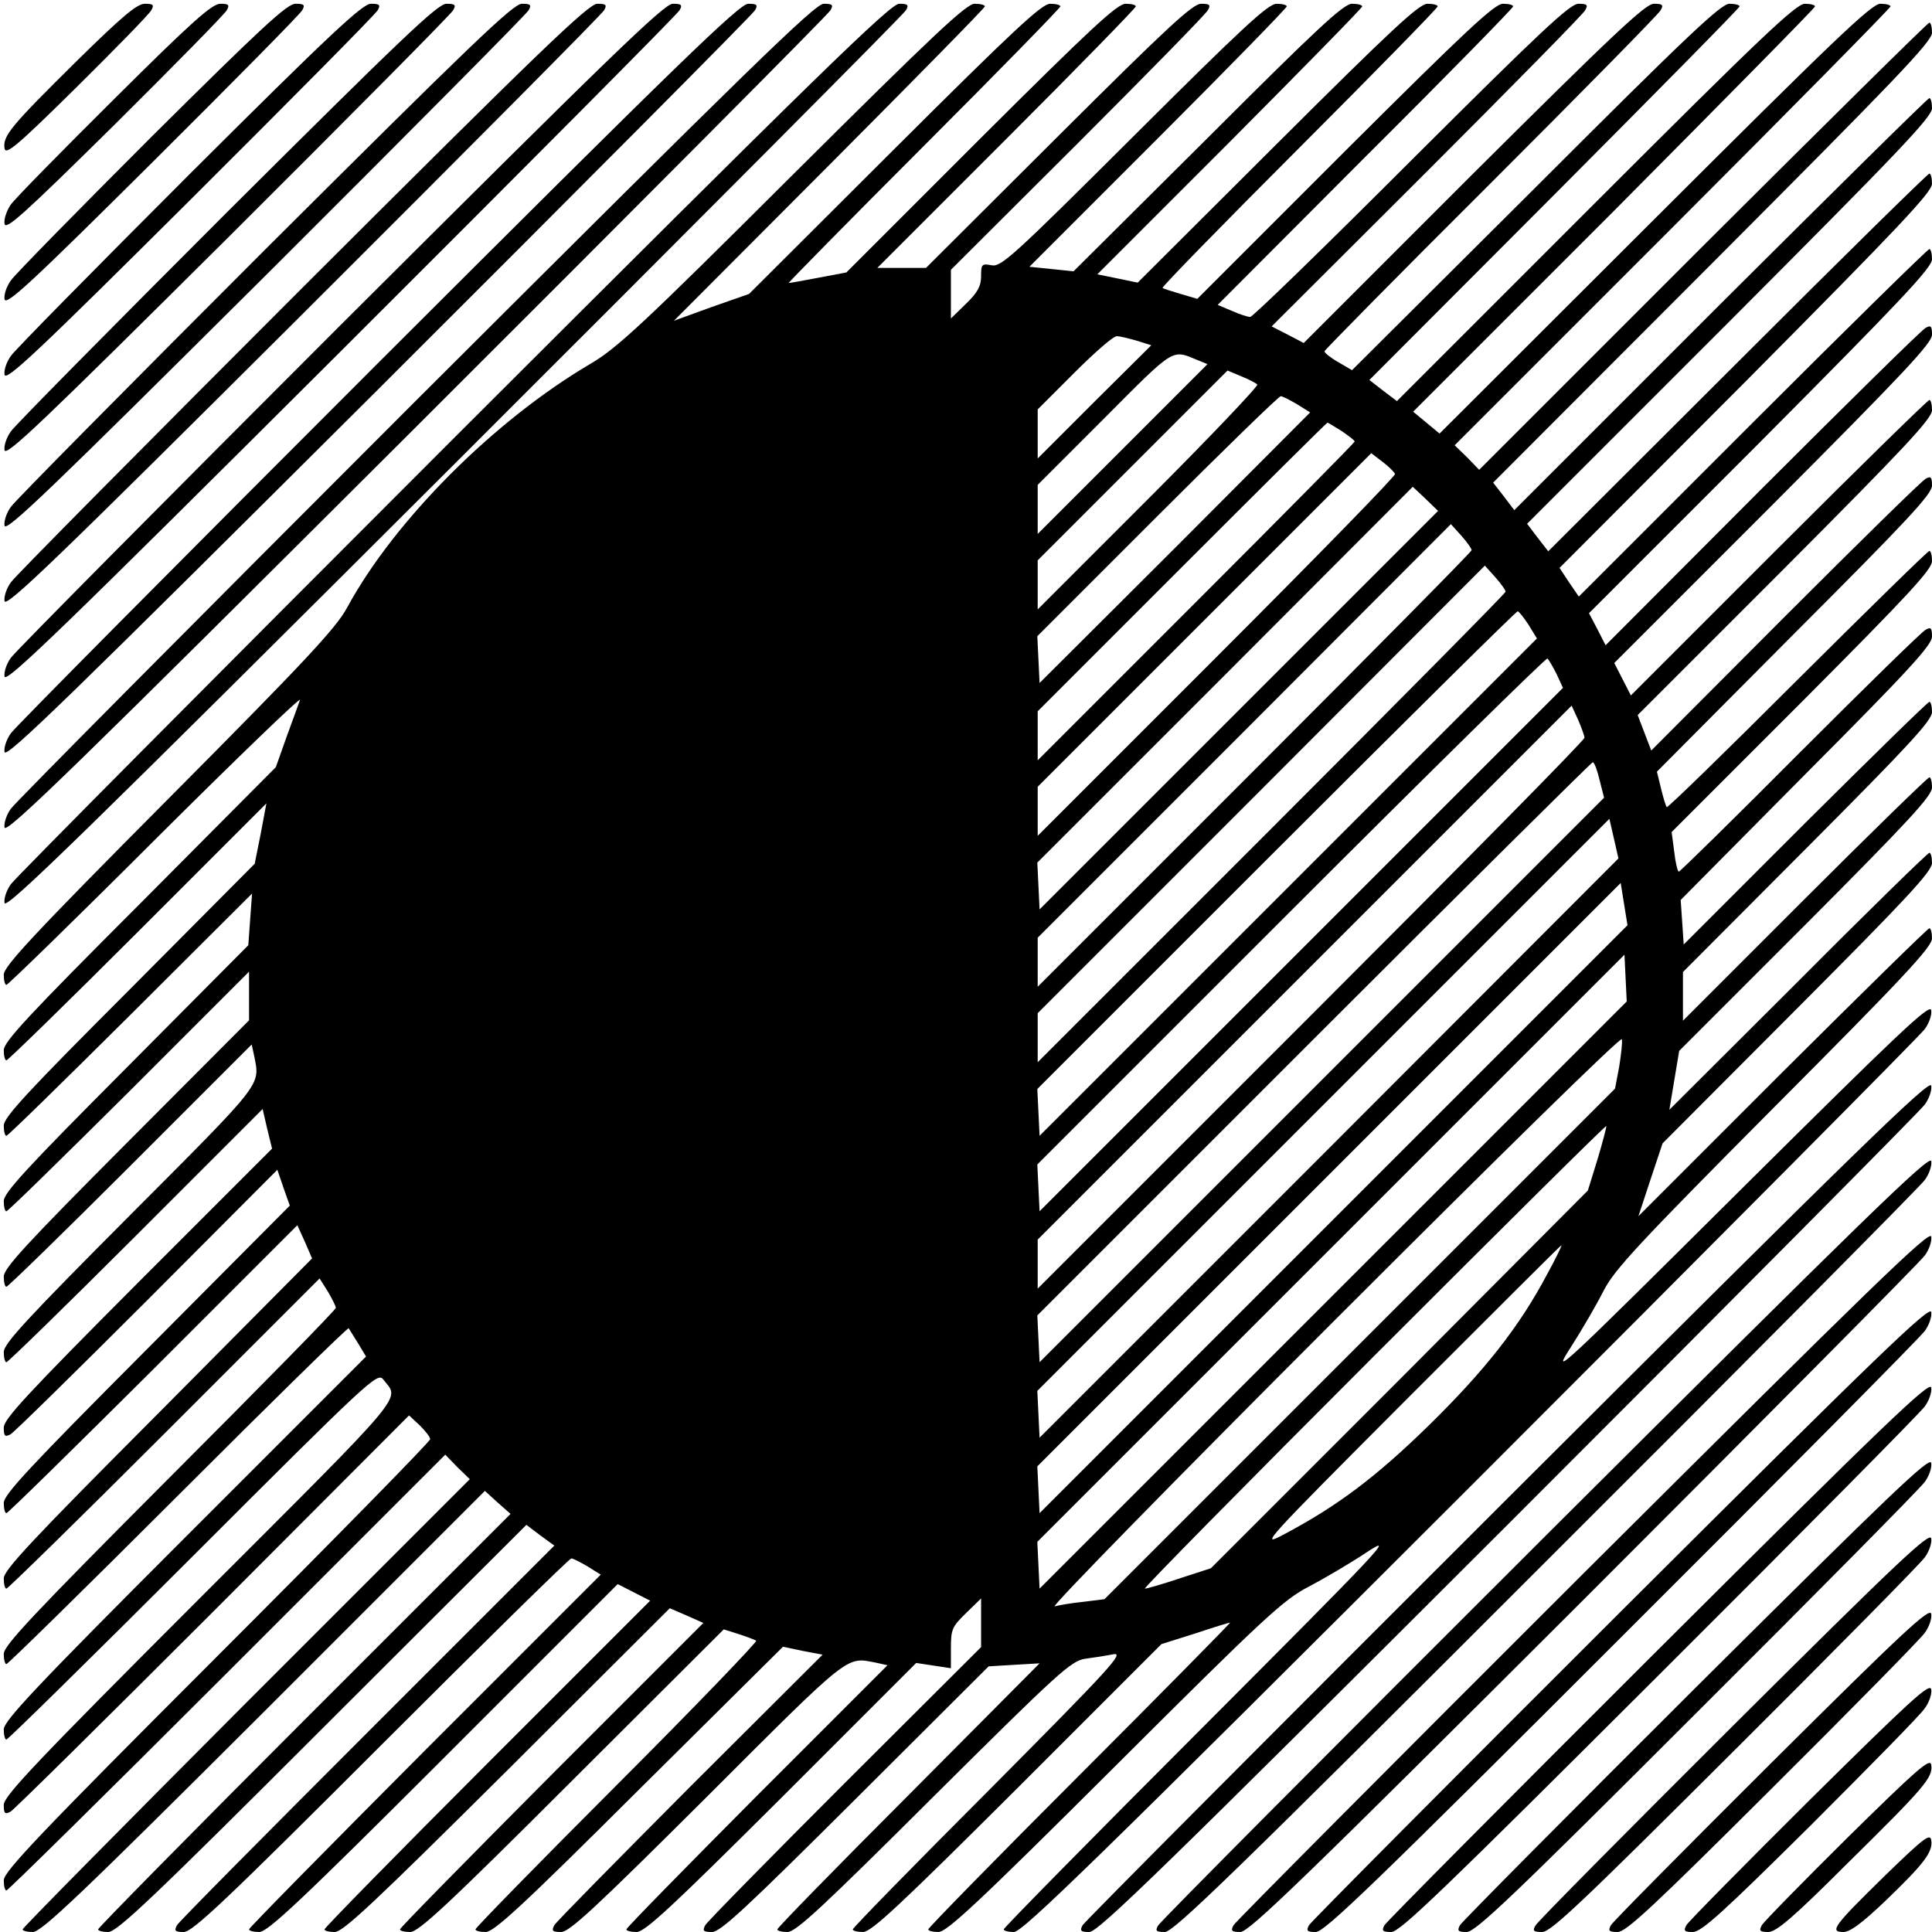
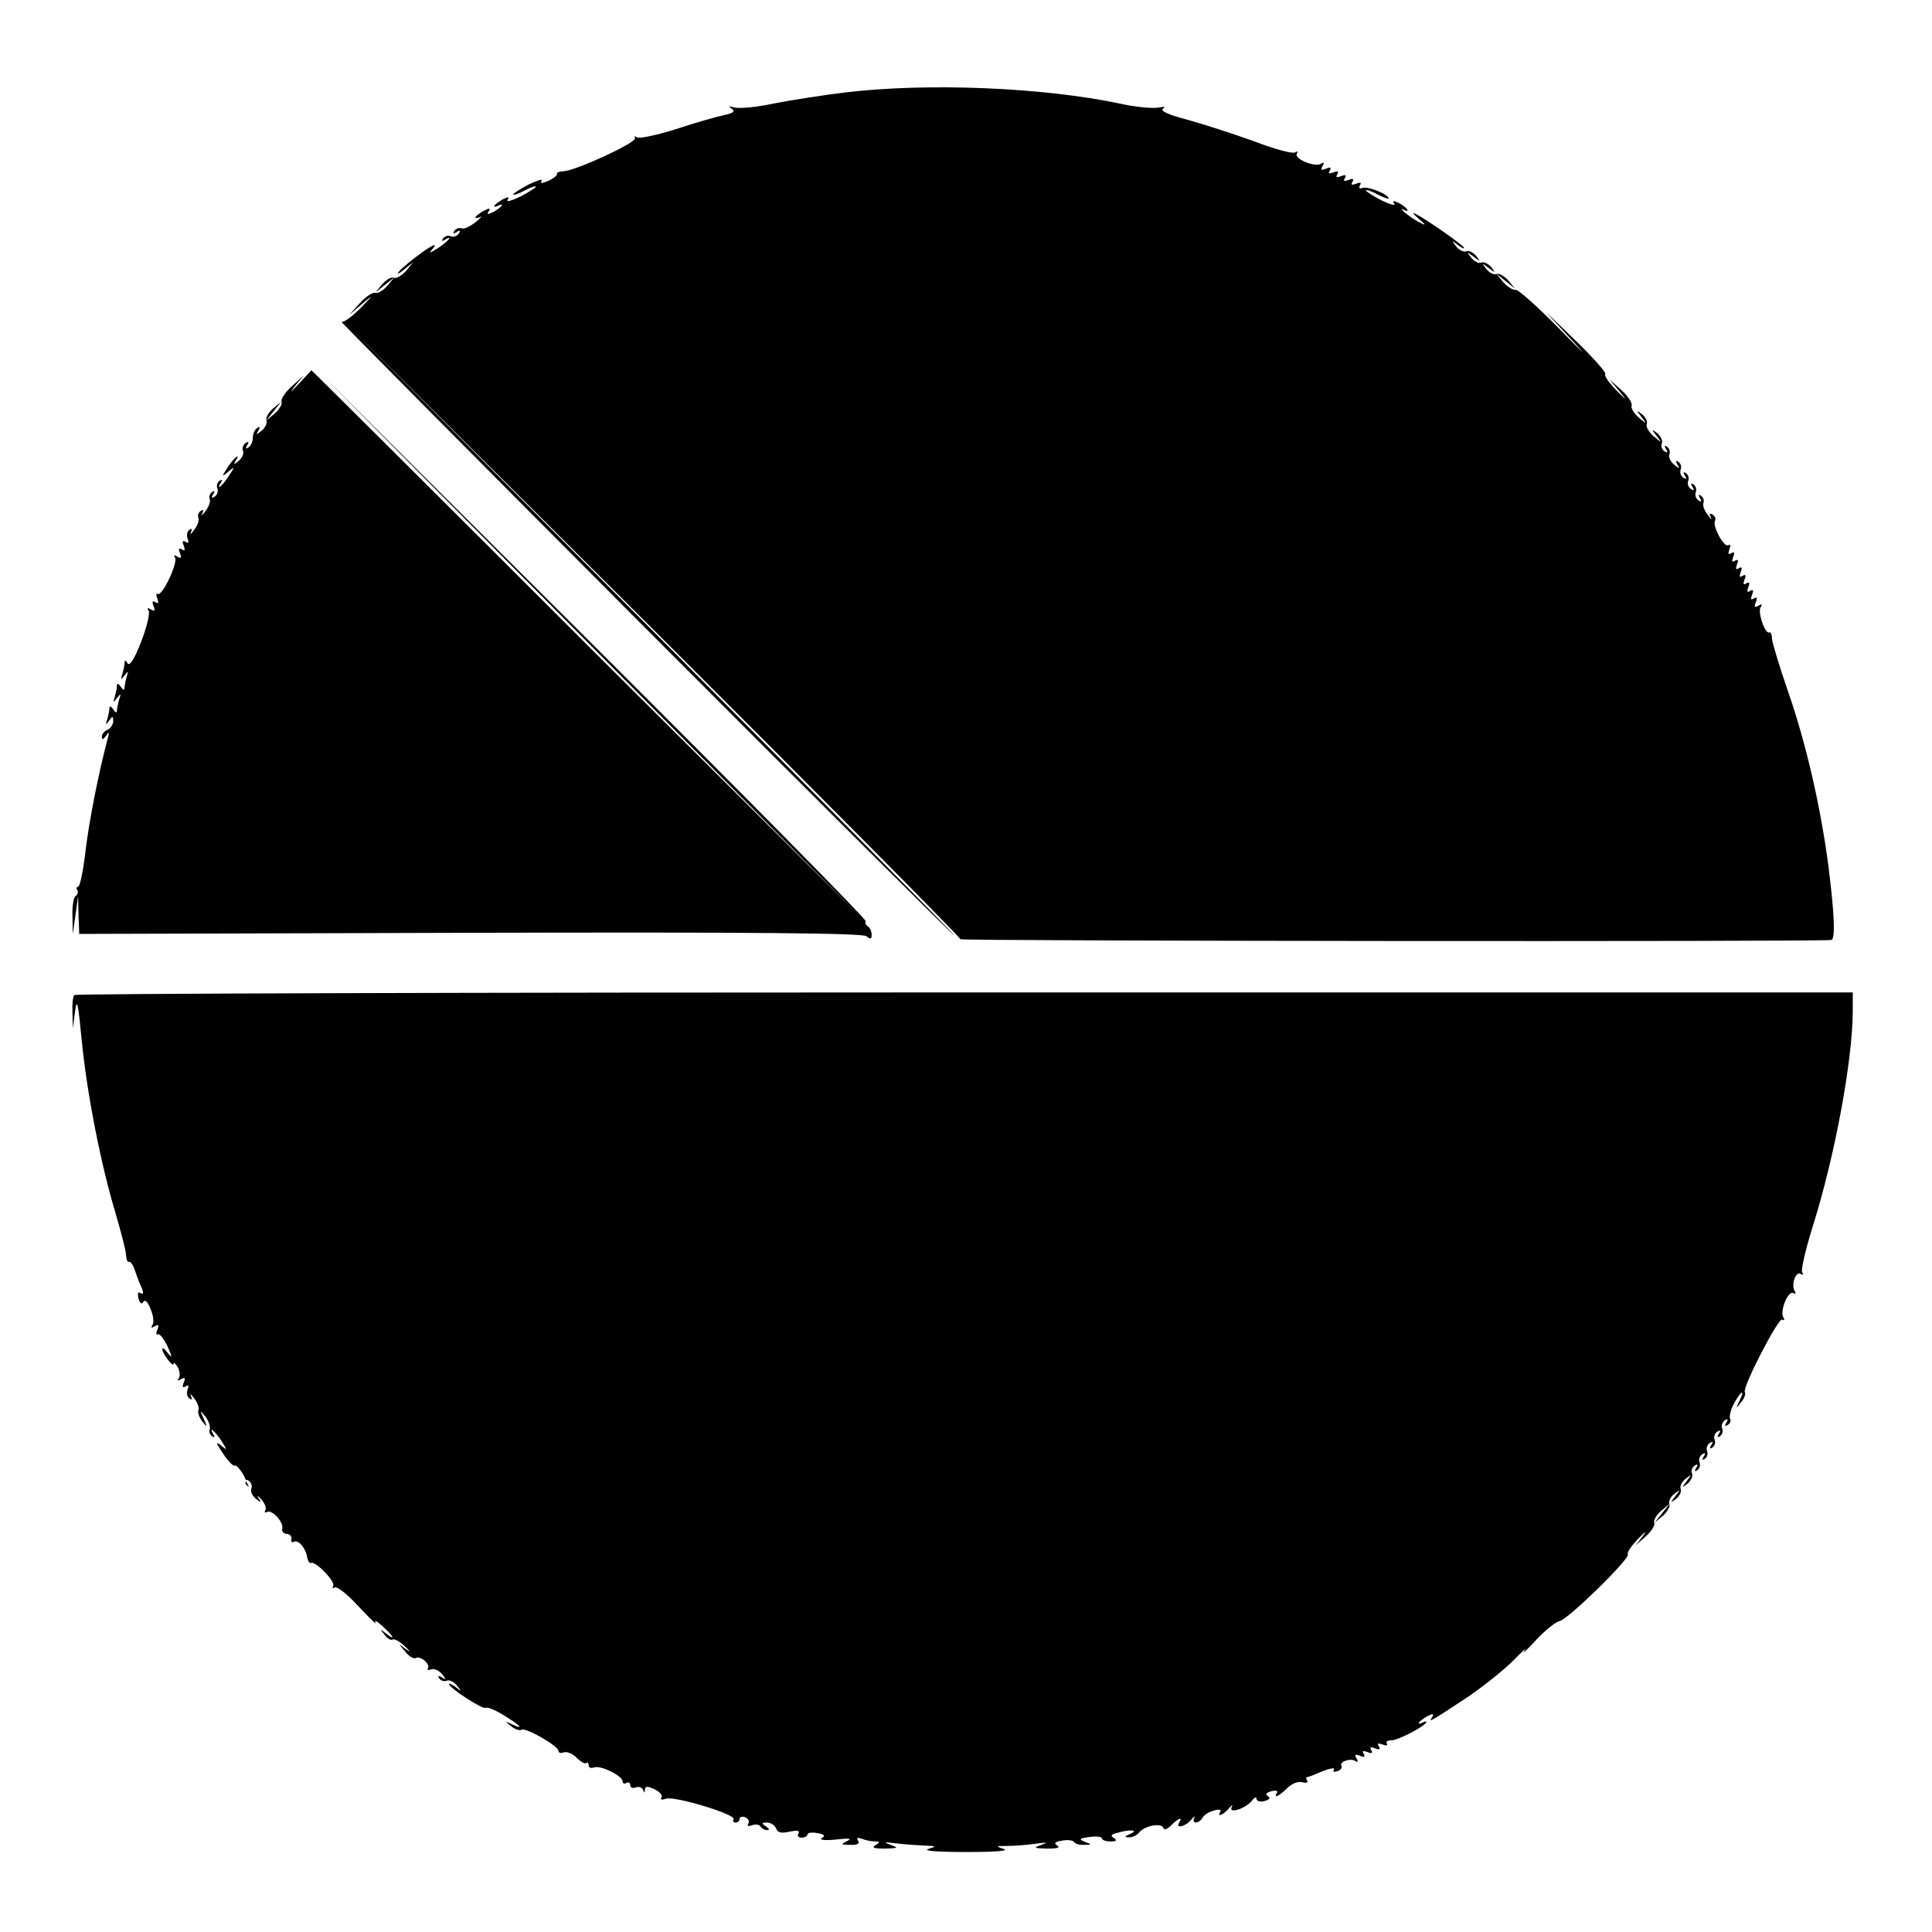
<svg xmlns="http://www.w3.org/2000/svg" version="1.0" width="512pt" height="512pt" viewBox="0 0 512 512" preserveAspectRatio="xMidYMid meet">
  <g transform="translate(0,512) scale(0.1,-0.1)" fill="#000000" stroke="none">
-     <path d="M203 4958 c-174 -172 -196 -198 -191 -231 3 -19 32 5 192 163 103 102 192 193 197 203 8 14 5 17 -17 17 -21 0 -60 -33 -181 -152z" />
-     <path d="M303 4858 c-140 -139 -264 -265 -275 -281 -10 -15 -18 -37 -16 -50 3 -18 49 23 292 263 158 157 292 293 297 303 8 14 5 17 -17 17 -22 0 -75 -47 -281 -252z" />
-     <path d="M402 4758 c-194 -194 -362 -365 -373 -381 -11 -15 -19 -37 -17 -50 4 -18 67 40 392 363 213 212 392 393 397 403 8 14 5 17 -18 17 -22 0 -89 -62 -381 -352z" />
-     <path d="M502 4658 c-249 -249 -462 -465 -473 -481 -11 -15 -19 -37 -17 -50 4 -18 84 57 492 463 268 267 492 493 497 503 8 14 5 17 -18 17 -22 0 -104 -76 -481 -452z" />
-     <path d="M602 4558 c-304 -304 -562 -565 -573 -581 -11 -15 -19 -37 -17 -50 4 -18 101 75 592 563 323 322 592 593 597 603 8 14 5 17 -18 17 -23 0 -118 -91 -581 -552z" />
-     <path d="M702 4458 c-359 -359 -662 -665 -673 -681 -11 -15 -19 -37 -17 -50 4 -18 118 92 692 663 378 377 692 693 697 703 8 14 5 17 -18 17 -23 0 -133 -106 -681 -652z" />
-     <path d="M802 4358 c-414 -414 -762 -765 -773 -781 -11 -15 -19 -37 -17 -50 4 -18 136 109 792 763 433 432 792 793 797 803 8 14 5 17 -18 17 -23 0 -148 -120 -781 -752z" />
-     <path d="M902 4258 c-469 -469 -862 -865 -873 -881 -11 -15 -19 -37 -17 -50 4 -18 153 126 892 863 488 487 892 893 897 903 8 14 5 17 -18 17 -23 0 -162 -135 -881 -852z" />
-     <path d="M1002 4158 c-524 -524 -962 -965 -973 -981 -11 -15 -19 -37 -17 -50 4 -18 170 144 992 963 543 542 992 993 997 1003 8 14 5 17 -18 17 -23 0 -177 -149 -981 -952z" />
-     <path d="M1102 4058 c-579 -579 -1062 -1065 -1073 -1081 -11 -15 -19 -37 -17 -50 4 -18 188 161 1092 1063 598 597 1092 1093 1097 1103 8 14 5 17 -18 17 -23 0 -191 -164 -1081 -1052z" />
-     <path d="M1202 3958 c-634 -634 -1162 -1165 -1173 -1181 -11 -15 -19 -37 -17 -50 4 -18 205 178 1192 1163 653 652 1192 1193 1197 1203 8 14 5 17 -18 17 -23 0 -206 -178 -1181 -1152z" />
-     <path d="M2100 4656 c-396 -395 -465 -459 -535 -500 -255 -150 -519 -414 -645 -646 -29 -54 -111 -142 -473 -506 -359 -361 -437 -445 -437 -467 0 -15 3 -27 7 -27 4 0 183 174 397 388 214 213 385 378 381 367 -4 -11 -20 -56 -36 -99 l-28 -79 -360 -362 c-296 -296 -361 -366 -361 -388 0 -15 3 -27 7 -27 4 0 161 153 348 340 l341 341 -15 -80 -16 -80 -332 -334 c-272 -272 -333 -338 -333 -360 0 -15 3 -27 7 -27 4 0 152 145 329 321 l322 321 -5 -68 -5 -69 -324 -326 c-264 -265 -324 -330 -324 -352 0 -15 3 -27 7 -27 4 0 150 143 325 317 l318 318 0 -65 0 -64 -325 -326 c-265 -266 -325 -331 -325 -353 0 -15 3 -27 7 -27 4 0 152 144 329 321 l321 321 7 -32 c15 -78 25 -65 -329 -420 -274 -275 -335 -341 -335 -363 0 -15 3 -27 7 -27 4 0 159 151 343 335 l336 336 12 -52 13 -53 -356 -356 c-293 -294 -355 -361 -355 -383 0 -23 3 -26 18 -18 9 5 172 165 362 355 l345 346 16 -47 17 -48 -379 -381 c-311 -312 -379 -385 -379 -407 0 -15 3 -27 7 -27 4 0 179 172 389 381 l382 382 20 -44 19 -44 -408 -411 c-336 -337 -409 -415 -409 -437 0 -15 3 -27 7 -27 4 0 193 185 419 411 l411 411 22 -35 c11 -19 21 -38 21 -43 0 -5 -198 -207 -440 -449 -363 -364 -440 -446 -440 -468 0 -15 3 -27 7 -27 4 0 209 201 455 447 246 246 449 445 452 443 2 -3 13 -21 25 -40 l21 -35 -480 -480 c-397 -397 -480 -486 -480 -508 0 -15 3 -27 7 -27 4 0 227 219 495 487 465 465 488 486 503 468 44 -57 77 -18 -484 -579 -435 -435 -521 -526 -521 -549 0 -23 3 -26 18 -18 9 5 251 244 537 530 l519 520 28 -26 c15 -15 28 -31 28 -37 0 -6 -254 -265 -565 -576 -469 -469 -565 -570 -565 -593 0 -15 3 -27 7 -27 4 0 268 260 585 577 l578 578 32 -33 33 -32 -593 -593 c-325 -326 -592 -596 -592 -600 0 -4 12 -7 27 -7 23 0 127 99 613 584 l585 585 34 -31 34 -30 -547 -547 c-300 -300 -546 -550 -546 -554 0 -4 12 -7 27 -7 23 0 120 92 568 540 l540 539 37 -28 37 -27 -495 -495 c-272 -272 -500 -502 -505 -511 -8 -15 -5 -18 18 -18 23 0 110 82 523 495 272 272 499 495 504 495 5 0 24 -10 43 -21 l35 -22 -466 -466 c-256 -257 -466 -470 -466 -474 0 -4 12 -7 27 -7 22 0 108 80 489 461 l461 461 43 -22 43 -22 -432 -432 c-237 -237 -431 -435 -431 -439 0 -4 12 -7 27 -7 22 0 103 76 458 429 l430 429 44 -19 45 -20 -402 -402 c-221 -222 -402 -406 -402 -410 0 -4 12 -7 27 -7 22 0 99 71 429 401 l402 401 38 -12 c22 -7 43 -15 48 -18 4 -2 -161 -174 -368 -381 -207 -207 -376 -380 -376 -384 0 -4 12 -7 27 -7 22 0 96 68 407 378 l381 378 52 -11 53 -10 -351 -350 c-192 -193 -355 -358 -360 -367 -8 -15 -5 -18 18 -18 22 0 90 63 388 360 381 381 367 369 445 354 l32 -7 -346 -346 c-190 -191 -346 -350 -346 -354 0 -4 12 -7 27 -7 22 0 92 65 384 356 l357 357 46 -7 46 -7 0 53 c0 50 3 57 40 93 l40 39 0 -65 0 -64 -361 -360 c-198 -198 -365 -368 -370 -377 -8 -15 -5 -18 18 -18 22 0 89 62 380 352 l353 352 67 4 68 4 -347 -349 c-192 -192 -348 -352 -348 -356 0 -4 12 -7 27 -7 22 0 92 65 387 359 330 328 364 359 401 365 22 3 56 8 75 12 31 6 -3 -32 -327 -358 -200 -200 -363 -367 -363 -371 0 -4 12 -7 27 -7 22 0 95 68 409 381 l382 382 89 28 c48 16 90 29 93 29 2 0 -176 -181 -398 -403 -221 -221 -402 -406 -402 -410 0 -4 12 -7 27 -7 22 0 105 77 468 439 398 397 447 442 513 476 40 21 110 62 155 92 76 50 42 14 -440 -469 -288 -288 -523 -527 -523 -531 0 -4 12 -7 27 -7 23 0 218 190 1211 1182 651 651 1192 1195 1203 1211 11 15 19 37 17 50 -4 18 -86 -60 -507 -478 -484 -481 -501 -497 -448 -415 30 47 69 114 87 150 29 56 92 124 452 486 344 345 418 425 418 447 0 15 -3 27 -7 27 -4 0 -179 -172 -389 -381 l-382 -382 32 97 32 96 357 358 c292 293 357 363 357 385 0 15 -3 27 -7 27 -4 0 -161 -153 -348 -341 l-341 -340 13 78 13 78 335 335 c274 275 335 341 335 363 0 15 -3 27 -7 27 -4 0 -153 -145 -330 -322 l-323 -323 0 65 0 64 330 331 c269 270 330 336 330 358 0 15 -3 27 -7 27 -4 0 -152 -145 -329 -321 l-322 -322 -4 59 -4 59 333 336 c274 275 333 340 333 362 0 23 -3 26 -17 18 -10 -5 -160 -152 -333 -325 -173 -174 -318 -316 -321 -316 -3 0 -9 24 -12 52 l-7 53 345 345 c282 283 345 351 345 373 0 15 -3 27 -7 27 -4 0 -161 -154 -350 -342 -188 -188 -344 -340 -346 -337 -2 2 -9 24 -15 49 l-11 45 364 366 c301 301 365 370 365 392 0 23 -3 26 -17 18 -10 -5 -178 -170 -373 -365 l-354 -355 -18 47 -18 47 390 390 c320 321 390 396 390 418 0 15 -3 27 -7 27 -4 0 -184 -176 -399 -391 l-392 -392 -22 43 -22 43 421 421 c349 350 421 427 421 449 0 23 -3 26 -17 18 -10 -5 -205 -197 -433 -425 l-415 -416 -22 43 -22 42 455 455 c374 376 454 461 454 483 0 15 -3 27 -7 27 -4 0 -215 -207 -468 -460 l-461 -461 -26 38 -25 38 494 495 c407 410 493 501 493 523 0 15 -3 27 -7 27 -4 0 -233 -225 -509 -501 l-501 -500 -28 36 -28 37 537 537 c444 445 536 541 536 564 0 15 -3 27 -7 27 -4 0 -253 -246 -554 -546 l-546 -546 -28 37 -28 36 581 582 c483 484 582 587 582 610 0 15 -3 27 -7 27 -4 0 -274 -267 -600 -592 l-593 -593 -32 33 -33 32 578 578 c317 317 577 581 577 585 0 4 -12 7 -27 7 -23 0 -124 -97 -598 -570 l-570 -569 -35 29 -35 29 533 533 c292 294 532 537 532 541 0 4 -12 7 -27 7 -23 0 -118 -90 -554 -526 l-527 -527 -37 28 -36 28 490 491 c270 271 491 495 491 499 0 4 -12 7 -27 7 -22 0 -111 -84 -513 -486 l-487 -485 -36 21 c-21 12 -37 25 -37 29 0 3 198 204 441 446 242 242 445 448 450 458 8 14 5 17 -18 17 -22 0 -103 -76 -478 -449 l-450 -450 -42 22 -43 22 411 410 c226 226 415 418 420 428 8 14 5 17 -18 17 -22 0 -98 -71 -443 -415 -228 -228 -420 -415 -427 -415 -6 0 -28 7 -48 16 l-38 16 391 392 c216 215 392 395 392 399 0 4 -12 7 -27 7 -22 0 -97 -70 -419 -391 l-391 -391 -44 13 c-24 7 -46 14 -48 16 -3 2 160 169 362 371 202 202 367 371 367 375 0 4 -12 7 -27 7 -22 0 -94 -67 -397 -369 l-371 -370 -53 11 -54 11 351 351 c193 194 351 355 351 359 0 4 -12 7 -27 7 -22 0 -91 -64 -382 -355 l-356 -354 -58 6 -59 6 341 341 c188 188 341 345 341 349 0 4 -12 7 -27 7 -22 0 -91 -64 -377 -349 -321 -320 -353 -349 -378 -344 -26 5 -28 3 -28 -29 0 -26 -9 -43 -40 -73 l-40 -39 0 65 0 64 336 335 c184 184 340 343 345 353 8 14 5 17 -18 17 -22 0 -88 -61 -378 -350 l-351 -350 -64 0 -65 0 343 343 c188 188 342 346 342 350 0 4 -12 7 -27 7 -22 0 -92 -65 -384 -356 l-356 -356 -74 -14 c-41 -8 -76 -14 -79 -14 -2 0 158 163 358 363 199 199 362 366 362 370 0 4 -12 7 -27 7 -22 0 -96 -69 -412 -384 l-386 -385 -100 -35 -99 -36 412 413 c226 227 412 416 412 420 0 4 -12 7 -27 7 -22 0 -107 -80 -483 -454z m913 -439 l38 -12 -151 -150 -150 -150 0 65 0 65 97 97 c54 54 104 98 113 97 8 0 32 -6 53 -12z m160 -51 l27 -11 -225 -225 -225 -225 0 65 0 65 177 177 c188 189 178 182 246 154z m159 -65 c4 -3 -125 -139 -287 -301 l-295 -295 0 65 0 65 251 251 252 252 36 -15 c20 -8 39 -18 43 -22z m105 -52 l35 -22 -358 -359 -359 -358 -3 62 -3 62 318 318 c175 175 322 318 327 318 5 0 24 -10 43 -21z m118 -71 c19 -13 35 -25 35 -28 0 -3 -189 -194 -420 -425 l-420 -420 0 65 0 65 382 382 c211 211 384 383 386 383 1 0 18 -10 37 -22z m142 -114 c2 -5 -211 -223 -472 -484 l-475 -475 0 65 0 65 442 442 442 442 30 -23 c16 -12 31 -27 33 -32z m-414 -626 l-528 -528 -3 62 -3 62 498 498 497 498 34 -32 33 -32 -528 -528z m617 424 c0 -4 -259 -266 -575 -582 l-575 -575 0 65 0 65 548 548 547 548 28 -31 c15 -17 27 -34 27 -38z m90 -110 c0 -4 -279 -286 -620 -627 l-620 -620 0 65 0 65 593 593 592 593 28 -31 c15 -17 27 -34 27 -38z m61 -88 l22 -36 -659 -659 -659 -659 -3 62 -3 62 633 633 c348 348 636 633 640 633 3 0 16 -16 29 -36z m74 -130 l17 -37 -693 -693 -694 -694 -3 62 -3 62 672 672 c370 370 676 671 680 669 3 -3 14 -21 24 -41z m74 -169 c1 -6 -325 -336 -724 -735 l-725 -725 0 65 0 65 708 708 707 707 17 -37 c9 -21 17 -43 17 -48z m40 -112 l12 -47 -748 -748 -748 -748 -3 62 -3 62 733 733 c403 403 736 733 739 733 4 0 12 -21 18 -47z m-717 -976 l-767 -767 -3 62 -3 62 758 758 758 758 12 -52 12 -53 -767 -768z m12 -188 l-779 -779 -3 62 -3 62 773 773 773 773 9 -56 9 -56 -779 -779z m-1 -201 l-778 -778 -3 62 -3 62 778 778 778 778 3 -62 3 -62 -778 -778z m758 605 l-11 -58 -677 -677 -676 -676 -56 -7 c-31 -3 -65 -9 -76 -12 -11 -2 322 338 740 756 444 444 761 755 763 747 2 -8 -2 -41 -7 -73z m-57 -244 l-26 -84 -499 -501 -500 -500 -83 -27 c-45 -15 -86 -27 -92 -27 -5 0 268 277 606 615 338 338 615 613 617 611 1 -1 -9 -40 -23 -87z m-134 -306 c-73 -138 -165 -255 -313 -400 -141 -138 -243 -214 -382 -288 -69 -37 -63 -30 330 364 220 220 401 401 403 401 2 0 -15 -35 -38 -77z" />
-     <path d="M3996 1150 c-614 -613 -1122 -1123 -1127 -1132 -8 -15 -5 -18 18 -18 23 0 196 168 1111 1082 596 596 1092 1095 1103 1111 11 15 19 37 17 50 -4 18 -193 -166 -1122 -1093z" />
-     <path d="M4096 1050 c-559 -558 -1022 -1023 -1027 -1033 -8 -14 -5 -17 18 -17 23 0 181 153 1011 983 541 540 992 994 1003 1010 11 15 19 37 17 50 -4 18 -175 -149 -1022 -993z" />
-     <path d="M4196 950 c-504 -503 -922 -923 -927 -932 -8 -15 -5 -18 18 -18 23 0 167 139 911 882 486 486 892 895 903 911 11 15 19 37 17 50 -4 18 -158 -132 -922 -893z" />
-     <path d="M4296 850 c-449 -448 -822 -823 -827 -832 -8 -15 -5 -18 18 -18 23 0 152 124 811 783 431 430 792 794 803 810 11 15 19 37 17 50 -4 18 -141 -114 -822 -793z" />
-     <path d="M4396 750 c-394 -393 -722 -723 -727 -732 -8 -15 -5 -18 18 -18 23 0 137 110 711 683 376 375 692 694 703 710 11 15 19 37 17 50 -4 18 -124 -97 -722 -693z" />
-     <path d="M4496 650 c-339 -338 -622 -623 -627 -632 -8 -15 -5 -18 18 -18 23 0 123 95 611 583 321 320 592 594 603 610 11 15 19 37 17 50 -4 18 -106 -80 -622 -593z" />
-     <path d="M4596 550 c-284 -283 -522 -523 -527 -533 -8 -14 -5 -17 18 -17 23 0 108 81 511 483 266 265 492 494 503 510 11 15 19 37 17 50 -4 18 -89 -62 -522 -493z" />
-     <path d="M4696 450 c-229 -228 -422 -423 -427 -432 -8 -15 -5 -18 18 -18 22 0 93 66 411 383 211 210 392 394 403 410 11 15 19 37 17 50 -4 18 -72 -45 -422 -393z" />
-     <path d="M4796 350 c-174 -173 -322 -323 -327 -332 -8 -15 -5 -18 17 -18 23 0 80 52 312 282 156 156 293 295 303 311 11 15 19 37 17 50 -4 18 -54 -28 -322 -293z" />
-     <path d="M4896 250 c-119 -118 -222 -223 -227 -232 -8 -15 -5 -18 17 -18 21 0 65 37 211 183 205 202 226 227 221 260 -3 19 -37 -11 -222 -193z" />
-     <path d="M4996 150 c-136 -133 -149 -150 -111 -150 18 0 49 23 111 82 102 98 127 130 122 161 -3 19 -19 7 -122 -93z" />
+     <path d="M2240 4875 c-58 -7 -142 -20 -188 -29 -45 -10 -92 -14 -105 -11 -16 4 -18 4 -8 -3 10 -7 5 -12 -20 -17 -19 -4 -76 -20 -127 -37 -51 -16 -97 -26 -104 -22 -6 4 -8 3 -5 -2 6 -11 -156 -86 -190 -88 -11 0 -19 -4 -17 -7 2 -3 -8 -11 -22 -18 -17 -7 -23 -8 -19 0 4 6 -11 1 -34 -10 -23 -12 -41 -24 -41 -26 0 -3 14 1 30 10 17 9 30 13 30 10 0 -2 -18 -14 -41 -26 -23 -11 -38 -15 -34 -9 6 9 2 9 -14 1 -11 -7 -21 -14 -21 -17 0 -3 5 -2 10 1 6 3 10 4 10 1 0 -3 -10 -10 -21 -17 -16 -8 -20 -8 -14 1 6 9 2 9 -14 1 -11 -7 -21 -14 -21 -17 0 -3 6 -2 13 1 6 4 1 -3 -13 -14 -14 -11 -30 -19 -37 -16 -7 2 -15 -1 -19 -7 -5 -7 -2 -8 6 -3 9 6 11 4 6 -4 -5 -7 -14 -10 -22 -7 -7 3 -16 0 -20 -6 -4 -7 -3 -8 4 -4 25 15 10 -3 -15 -20 -27 -17 -28 -17 -13 1 8 11 -7 4 -33 -15 -26 -19 -53 -41 -60 -50 -6 -8 0 -6 13 5 l25 20 -19 -23 c-11 -12 -25 -21 -32 -18 -7 3 -20 -5 -31 -17 l-18 -22 25 20 25 20 -19 -23 c-11 -12 -25 -21 -32 -18 -6 2 -25 -10 -40 -27 l-29 -32 35 30 c31 26 31 25 -5 -12 -22 -22 -44 -38 -50 -36 -5 3 357 -362 805 -811 448 -449 817 -816 820 -816 3 0 -360 366 -805 813 l-810 812 817 -814 c449 -448 815 -817 813 -820 -2 -5 2281 -7 2308 -2 11 2 9 64 -7 192 -20 155 -59 328 -108 468 -22 64 -41 126 -42 138 0 11 -4 19 -7 17 -11 -6 -32 54 -23 67 5 8 3 9 -6 4 -10 -6 -12 -4 -7 9 5 11 3 15 -5 10 -8 -5 -9 -2 -5 10 5 11 3 15 -5 10 -8 -5 -9 -2 -5 10 5 11 3 15 -5 10 -8 -5 -9 -2 -5 10 5 11 3 15 -5 10 -8 -5 -9 -2 -5 10 5 11 3 15 -5 10 -8 -5 -9 -2 -5 10 5 11 3 15 -5 10 -8 -5 -9 -2 -5 10 5 11 3 15 -5 10 -8 -5 -9 -2 -5 10 4 10 3 15 -3 11 -11 -7 -43 52 -35 65 3 5 0 12 -6 16 -8 5 -10 2 -5 -7 4 -8 0 -5 -8 6 -9 11 -14 25 -12 32 3 7 0 15 -6 19 -7 5 -8 2 -3 -6 6 -9 4 -11 -4 -6 -7 5 -10 14 -7 22 3 7 0 16 -6 20 -7 5 -8 2 -3 -6 6 -9 4 -11 -4 -6 -7 5 -10 14 -7 22 3 7 0 16 -6 20 -7 5 -8 2 -3 -6 6 -9 4 -11 -4 -6 -7 5 -10 14 -7 22 3 7 0 16 -6 20 -7 5 -8 2 -3 -7 8 -12 6 -12 -9 0 -9 8 -15 20 -12 27 3 7 0 16 -6 20 -7 5 -8 2 -3 -6 6 -9 4 -11 -4 -6 -7 5 -10 14 -7 21 3 8 -3 19 -12 27 -16 12 -16 11 -2 -7 15 -20 15 -20 -8 -1 -12 11 -21 25 -18 32 3 7 -3 18 -12 26 -16 12 -16 11 -2 -7 15 -20 15 -20 -8 -1 -12 11 -21 25 -18 32 2 6 -10 25 -27 40 l-32 29 25 -30 c23 -28 22 -28 -8 2 -18 19 -31 37 -28 42 3 4 -32 43 -77 87 l-82 79 75 -81 c41 -44 26 -31 -33 30 -60 61 -114 110 -121 108 -7 -1 -21 8 -32 20 l-19 23 25 -20 25 -20 -18 22 c-11 12 -24 19 -31 17 -7 -3 -19 3 -27 13 -13 17 -13 17 6 3 18 -14 19 -14 7 2 -8 9 -19 15 -26 12 -7 -3 -19 3 -27 13 -13 17 -13 17 6 3 18 -14 19 -14 7 2 -8 9 -19 15 -26 12 -7 -3 -19 3 -27 13 -13 16 -12 17 4 4 9 -7 17 -11 17 -8 0 6 -100 76 -130 91 -8 4 -4 -2 10 -14 18 -15 20 -19 5 -11 -11 5 -29 17 -40 26 -11 9 -14 14 -7 10 21 -11 13 4 -9 16 -16 8 -20 8 -14 -1 4 -6 -11 -2 -34 9 -23 12 -41 24 -41 26 0 3 14 -1 30 -10 17 -9 30 -13 30 -11 0 11 -55 33 -69 28 -8 -3 -11 0 -7 7 5 7 1 9 -10 4 -12 -4 -15 -3 -10 5 5 8 1 10 -10 5 -12 -4 -15 -3 -10 5 5 8 1 10 -10 5 -12 -4 -15 -3 -10 5 5 8 1 10 -10 5 -12 -4 -15 -3 -10 5 5 8 1 10 -10 5 -13 -5 -15 -3 -9 7 5 9 4 11 -4 6 -16 -10 -73 13 -64 27 3 6 1 7 -5 3 -7 -4 -55 9 -107 29 -53 19 -132 45 -176 57 -53 14 -75 24 -67 30 8 5 4 6 -12 3 -14 -3 -59 1 -100 10 -207 44 -514 56 -730 30z" />
+     <path d="M790 4101 c-20 -21 -24 -24 -10 -6 l25 30 -32 -29 c-17 -15 -29 -34 -27 -40 3 -7 -6 -21 -18 -32 l-23 -19 20 25 20 25 -22 -18 c-12 -11 -19 -24 -17 -31 3 -7 -3 -19 -12 -27 -15 -12 -17 -12 -9 0 5 10 4 12 -3 7 -7 -4 -12 -16 -12 -26 0 -10 -5 -22 -12 -26 -7 -5 -8 -3 -3 6 6 9 4 11 -4 6 -7 -5 -10 -14 -7 -21 3 -8 -3 -19 -12 -27 -11 -9 -14 -10 -8 0 15 24 -2 11 -20 -15 -17 -27 -17 -28 1 -13 18 15 18 14 1 -12 -17 -26 -35 -41 -20 -16 4 7 3 8 -4 4 -6 -4 -9 -13 -6 -20 3 -8 0 -17 -7 -22 -8 -5 -10 -3 -4 6 5 8 4 11 -3 6 -6 -4 -9 -12 -6 -19 2 -7 -3 -21 -12 -32 -8 -11 -12 -14 -8 -6 4 9 3 12 -4 7 -6 -4 -9 -12 -6 -19 2 -7 -3 -21 -12 -32 -8 -11 -12 -14 -8 -6 4 9 3 12 -4 7 -6 -4 -8 -14 -5 -23 4 -11 3 -14 -5 -9 -8 5 -10 1 -5 -10 4 -12 3 -15 -5 -10 -8 5 -10 1 -5 -10 5 -13 3 -15 -7 -9 -8 5 -11 4 -6 -3 8 -13 -34 -103 -46 -96 -4 3 -5 -3 -1 -12 4 -12 3 -15 -5 -10 -8 5 -10 1 -5 -10 5 -13 3 -15 -7 -9 -9 5 -11 4 -6 -4 4 -6 -5 -43 -20 -82 -18 -46 -30 -65 -36 -57 -5 9 -8 9 -8 1 0 -6 -3 -20 -6 -30 -5 -15 -4 -16 6 -3 10 13 11 12 6 -3 -3 -10 -6 -24 -6 -30 0 -7 -4 -6 -10 3 -6 9 -10 10 -10 3 0 -6 -3 -20 -6 -30 -5 -15 -4 -16 6 -3 10 13 11 12 6 -3 -3 -10 -6 -24 -6 -30 0 -7 -4 -6 -10 3 -6 9 -10 10 -10 3 0 -6 -3 -20 -6 -30 -5 -15 -4 -15 5 -3 9 13 11 13 11 -1 0 -9 -7 -19 -15 -23 -8 -3 -15 -11 -15 -18 0 -9 3 -9 11 2 8 12 9 11 5 -5 -24 -90 -49 -216 -59 -297 -6 -54 -15 -98 -20 -98 -4 0 -6 -4 -2 -9 3 -5 1 -12 -5 -16 -5 -3 -9 -27 -8 -53 l1 -47 7 50 7 50 1 -50 2 -50 1036 3 c763 2 1040 -1 1050 -9 11 -9 14 -8 14 4 0 9 -5 19 -10 22 -6 4 -8 10 -6 14 3 4 -322 333 -722 732 l-727 724 720 -725 720 -725 -730 727 c-401 401 -730 728 -730 727 0 -1 -16 -18 -35 -38z" />
+     <path d="M197 2483 c-4 -3 -6 -25 -5 -47 l1 -41 6 45 c5 37 8 23 18 -81 14 -140 50 -324 90 -457 14 -48 27 -97 27 -109 1 -11 4 -19 8 -17 3 2 11 -8 16 -24 5 -15 13 -36 18 -46 5 -13 4 -17 -3 -13 -7 5 -9 0 -6 -14 4 -13 8 -17 13 -9 4 7 12 0 19 -19 7 -16 10 -35 5 -42 -5 -8 -3 -9 6 -4 10 6 12 4 7 -9 -4 -9 -3 -15 1 -12 5 3 16 -12 26 -32 13 -29 13 -33 1 -18 -8 11 -15 16 -15 10 1 -12 30 -50 30 -38 0 5 5 1 11 -9 5 -9 7 -22 3 -29 -5 -7 -3 -8 6 -3 10 6 12 4 7 -9 -5 -11 -3 -15 5 -10 8 5 9 2 5 -9 -3 -9 -1 -19 5 -23 7 -5 8 -2 4 7 -4 8 0 5 8 -6 9 -11 14 -25 12 -31 -3 -7 2 -20 10 -31 14 -17 14 -16 4 7 -11 24 -10 24 5 5 8 -11 13 -25 11 -32 -3 -7 0 -15 6 -19 7 -4 8 -3 4 4 -15 25 3 10 20 -15 17 -27 17 -28 -1 -13 -14 11 -13 6 6 -22 13 -20 27 -34 31 -32 7 4 34 -37 29 -44 -2 -2 1 -7 5 -10 4 -4 4 -1 -1 7 -6 10 -4 12 4 7 7 -5 10 -14 7 -21 -3 -8 3 -19 12 -27 15 -11 16 -11 7 2 -5 9 -2 7 7 -3 10 -11 15 -24 11 -30 -3 -5 -1 -7 4 -4 13 8 45 -26 41 -44 -2 -7 4 -14 12 -14 8 0 14 -7 12 -14 -1 -7 2 -10 7 -7 11 7 32 -17 35 -41 2 -10 6 -16 10 -15 12 6 66 -50 59 -61 -3 -6 -1 -7 4 -4 6 4 35 -19 64 -51 29 -31 49 -50 44 -42 -4 8 4 4 18 -9 30 -27 37 -41 10 -20 -16 13 -17 12 -4 -3 7 -10 17 -16 21 -13 5 3 19 -5 32 -17 16 -15 17 -18 3 -8 -20 15 -20 15 -1 -7 10 -13 23 -20 28 -17 12 7 39 -16 32 -27 -3 -5 1 -6 9 -3 8 3 20 -3 28 -12 12 -15 12 -17 0 -9 -9 5 -12 4 -7 -3 4 -6 13 -9 20 -6 7 3 19 -3 27 -13 13 -16 12 -17 -3 -4 -10 7 -18 11 -18 8 0 -10 91 -69 97 -63 3 3 22 -4 42 -16 45 -27 64 -44 31 -29 -23 11 -24 11 -6 -3 10 -9 23 -13 28 -10 11 7 98 -43 98 -56 0 -5 6 -7 14 -4 8 3 23 -3 34 -14 11 -11 23 -18 26 -14 3 3 6 0 6 -6 0 -6 6 -9 14 -6 17 7 76 -22 76 -37 0 -6 5 -7 10 -4 5 3 10 1 10 -5 0 -7 6 -10 14 -7 8 3 17 1 20 -6 3 -9 5 -9 5 0 1 10 7 10 26 1 13 -6 22 -16 18 -21 -4 -6 0 -8 11 -4 22 9 188 -42 180 -54 -3 -5 0 -9 5 -9 6 0 11 4 11 10 0 5 7 7 15 4 8 -4 12 -11 8 -17 -4 -6 0 -8 10 -4 9 3 19 2 22 -3 4 -6 12 -10 18 -10 7 0 6 4 -3 10 -13 8 -12 10 3 10 10 0 20 -7 24 -16 4 -11 13 -13 36 -8 20 4 27 3 23 -5 -4 -6 0 -11 8 -11 9 0 16 4 16 9 0 4 12 6 26 3 19 -3 22 -7 12 -13 -8 -5 7 -7 37 -4 36 4 44 3 30 -4 -18 -9 -17 -10 8 -10 19 -1 26 3 21 11 -5 8 -2 9 10 5 10 -4 25 -7 34 -7 15 0 15 -2 2 -10 -11 -7 -4 -9 25 -9 36 1 37 2 15 10 -20 7 -17 8 15 4 22 -3 56 -5 75 -6 32 -1 33 -2 10 -9 -15 -5 23 -8 100 -8 79 0 116 3 100 8 -23 8 -22 8 10 8 19 0 53 3 75 6 30 4 34 4 15 -3 -22 -8 -21 -9 15 -10 26 0 35 2 27 8 -10 6 -7 10 12 13 15 3 29 1 32 -3 3 -5 15 -9 27 -8 21 0 21 1 2 8 -17 7 -15 9 13 13 17 2 32 1 32 -4 0 -4 10 -8 23 -8 16 0 18 3 9 9 -10 6 -8 10 10 14 34 10 57 7 33 -3 -15 -7 -16 -9 -4 -9 9 -1 22 5 28 13 15 18 59 26 64 12 2 -7 10 -4 21 7 19 19 31 23 21 7 -11 -17 17 -11 32 8 8 9 12 11 8 5 -8 -17 12 -17 22 0 4 8 18 16 31 19 12 4 20 2 16 -3 -10 -16 8 -9 23 9 8 9 11 11 7 3 -9 -19 37 -4 54 17 6 9 12 11 12 5 0 -6 9 -9 21 -6 13 4 17 8 9 13 -8 5 -4 9 9 13 12 3 19 1 15 -4 -10 -16 6 -9 27 12 12 12 29 19 40 16 10 -3 17 -1 13 4 -3 5 -3 9 -1 9 3 0 21 7 42 16 20 8 34 10 30 5 -3 -7 0 -8 9 -5 9 3 14 10 11 14 -7 11 24 22 37 13 7 -4 8 -1 3 7 -6 10 -4 12 9 7 11 -5 15 -3 10 5 -5 8 -2 9 10 5 11 -5 15 -3 10 5 -5 8 -2 9 10 5 11 -5 15 -3 10 5 -5 8 -2 9 10 5 9 -4 15 -3 11 3 -3 5 3 8 12 8 17 -1 93 39 93 49 0 2 -4 1 -10 -2 -6 -3 -10 -4 -10 -1 0 3 10 10 21 17 17 9 20 8 14 -2 -10 -15 -5 -12 95 54 41 28 95 71 120 96 24 25 38 37 30 26 -8 -11 5 1 30 28 25 27 53 49 63 51 21 3 188 166 181 177 -3 5 10 23 28 42 18 18 24 22 13 8 l-20 -26 27 24 c15 13 24 29 22 35 -3 7 6 21 18 32 l23 19 -20 -25 -20 -25 22 18 c12 11 19 24 17 31 -3 7 3 19 13 27 17 13 17 13 3 -6 -14 -18 -14 -19 2 -7 9 8 15 19 12 26 -3 7 3 19 13 27 17 13 17 13 3 -6 -14 -18 -14 -19 2 -7 9 8 15 19 12 27 -3 7 0 16 7 21 8 5 10 3 4 -6 -5 -8 -4 -11 3 -6 6 4 9 13 6 20 -3 8 0 17 7 22 8 5 10 3 4 -6 -5 -8 -4 -11 3 -6 6 4 9 13 6 20 -3 8 0 17 7 22 8 5 10 3 4 -6 -5 -8 -4 -11 3 -6 6 4 9 13 6 20 -3 8 0 17 7 22 8 5 10 3 4 -6 -5 -8 -4 -11 3 -6 6 4 9 13 6 20 -3 8 0 17 7 22 8 5 10 3 4 -6 -5 -9 -4 -11 4 -6 6 4 9 11 6 16 -3 5 1 23 10 40 18 34 31 41 15 8 -11 -22 -10 -22 4 -4 9 10 13 23 10 27 -7 12 89 198 99 192 6 -4 7 -1 3 6 -10 16 13 73 27 64 6 -3 7 -1 3 6 -10 16 3 53 16 45 7 -4 8 -2 4 4 -4 6 9 61 28 122 58 184 105 436 106 568 l0 52 -2353 0 c-1295 0 -2357 -3 -2360 -7z" />
  </g>
</svg>
